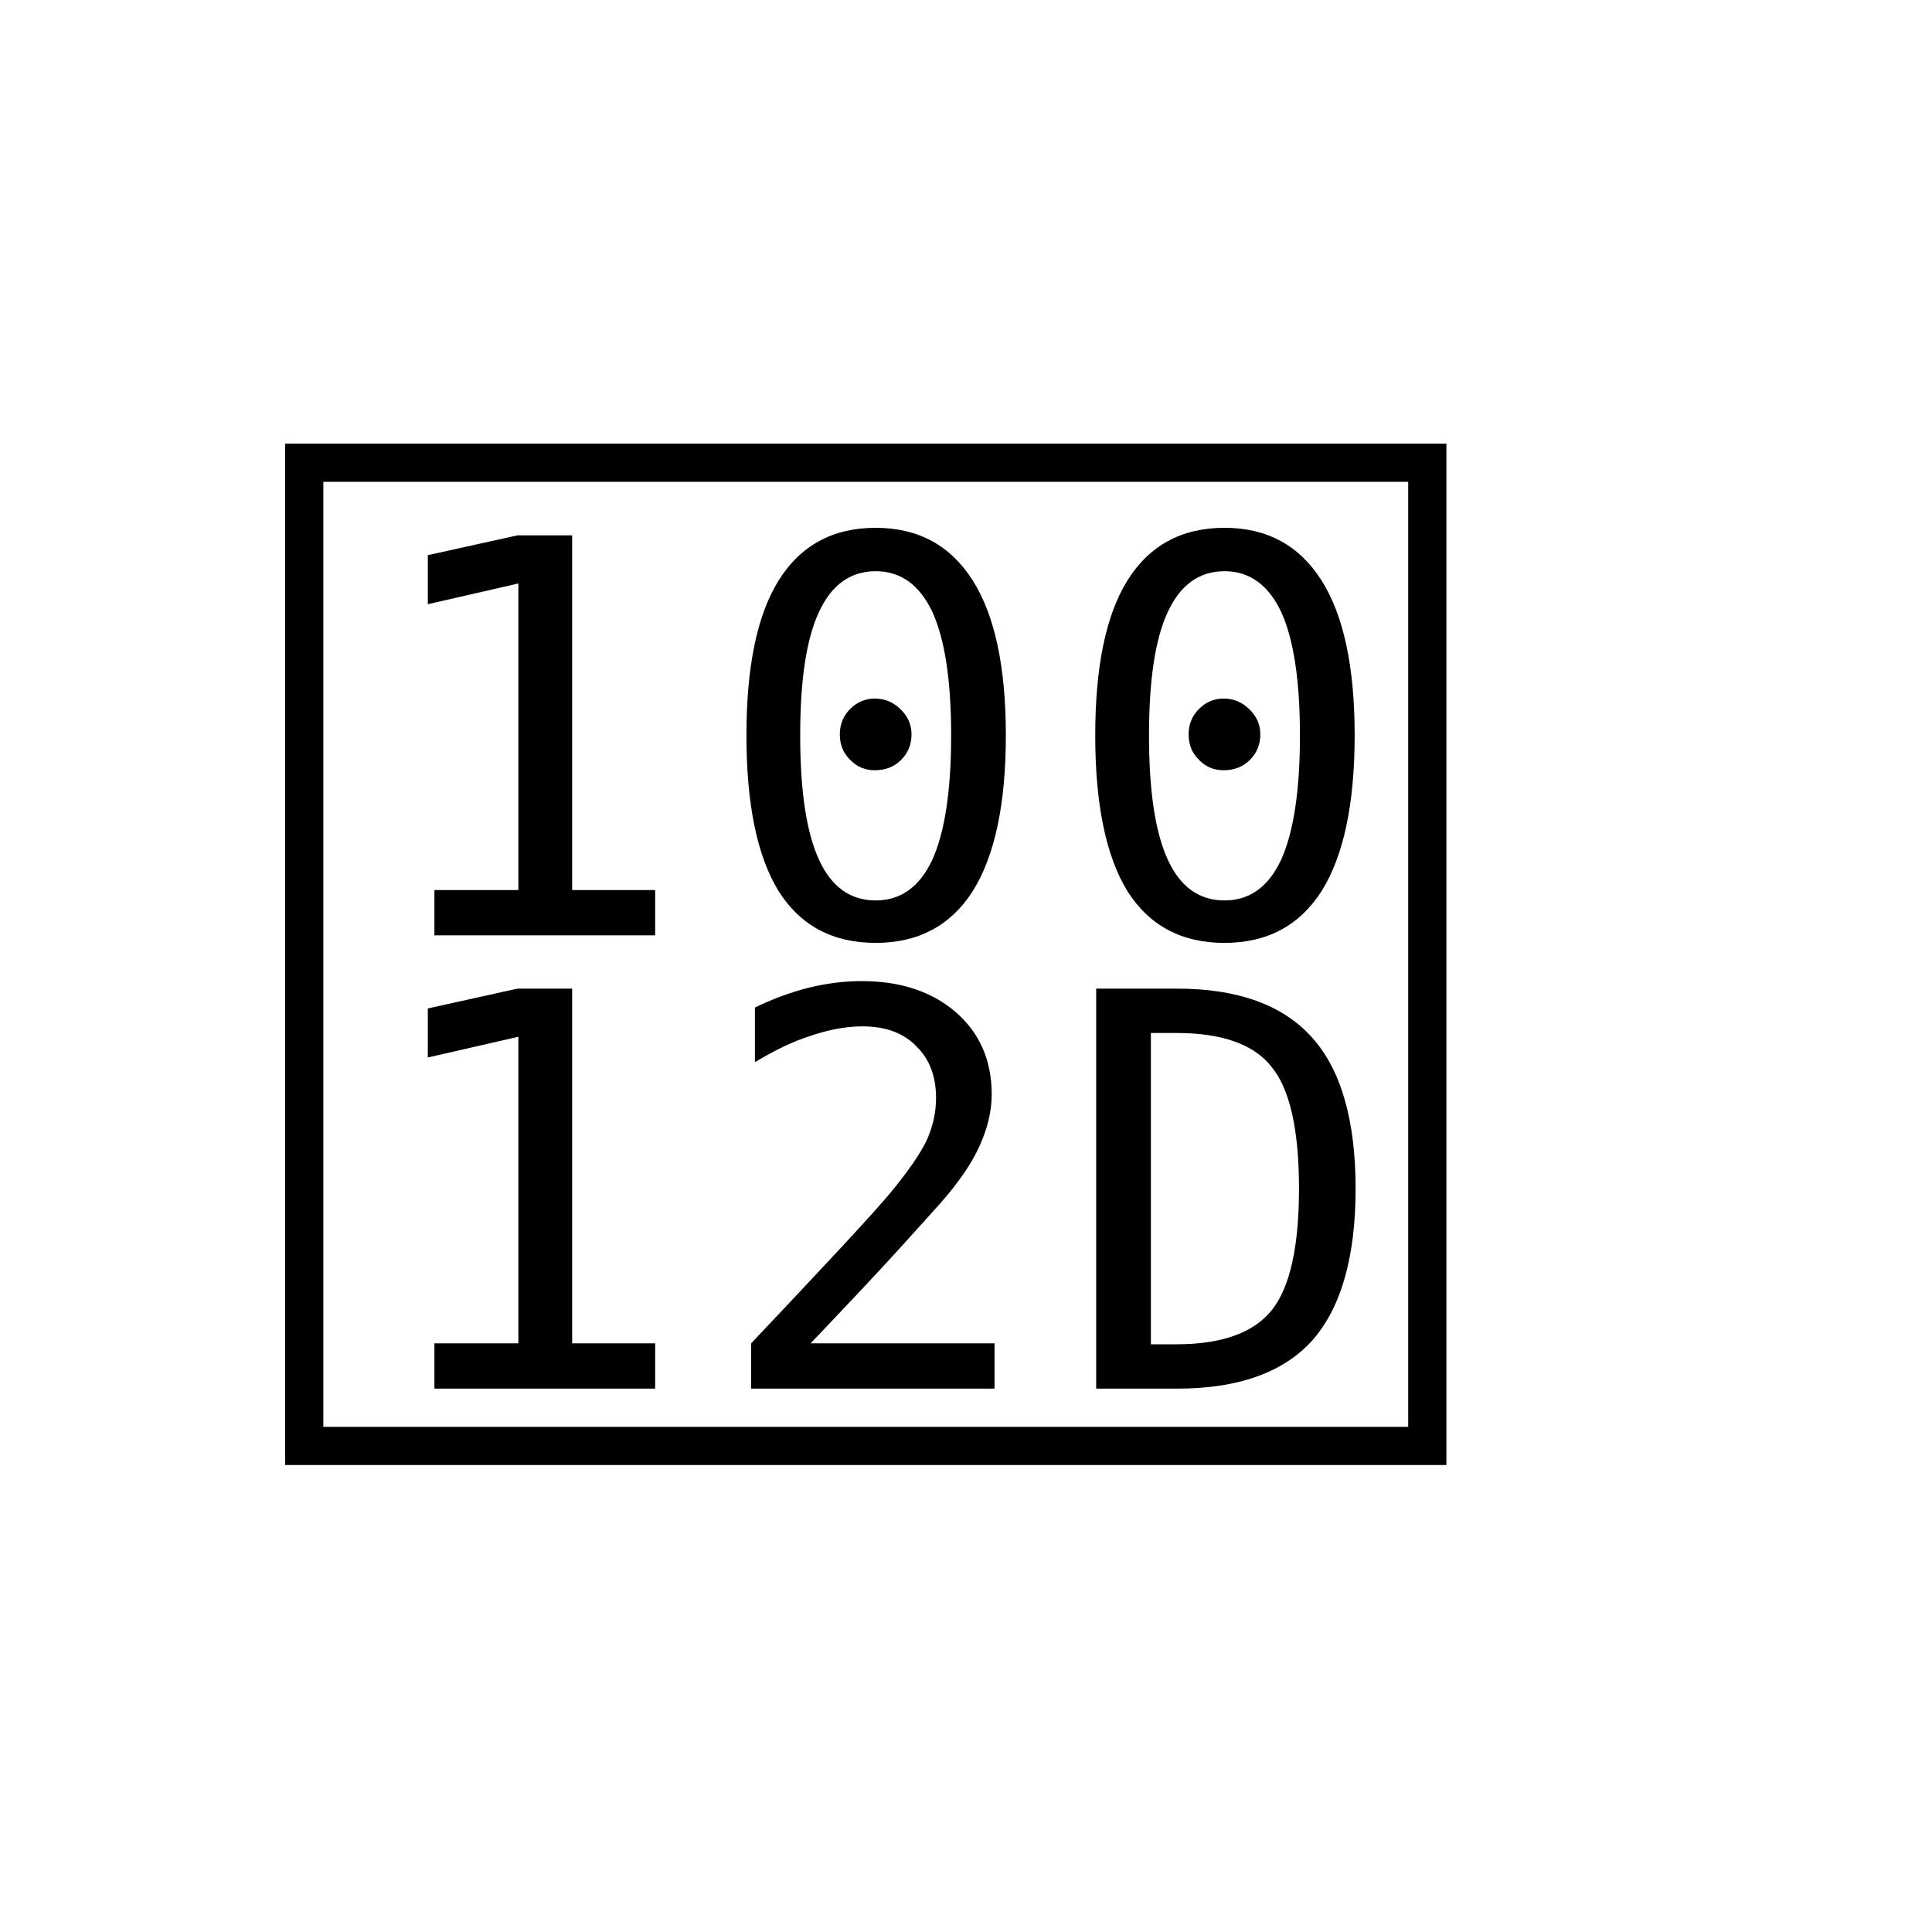
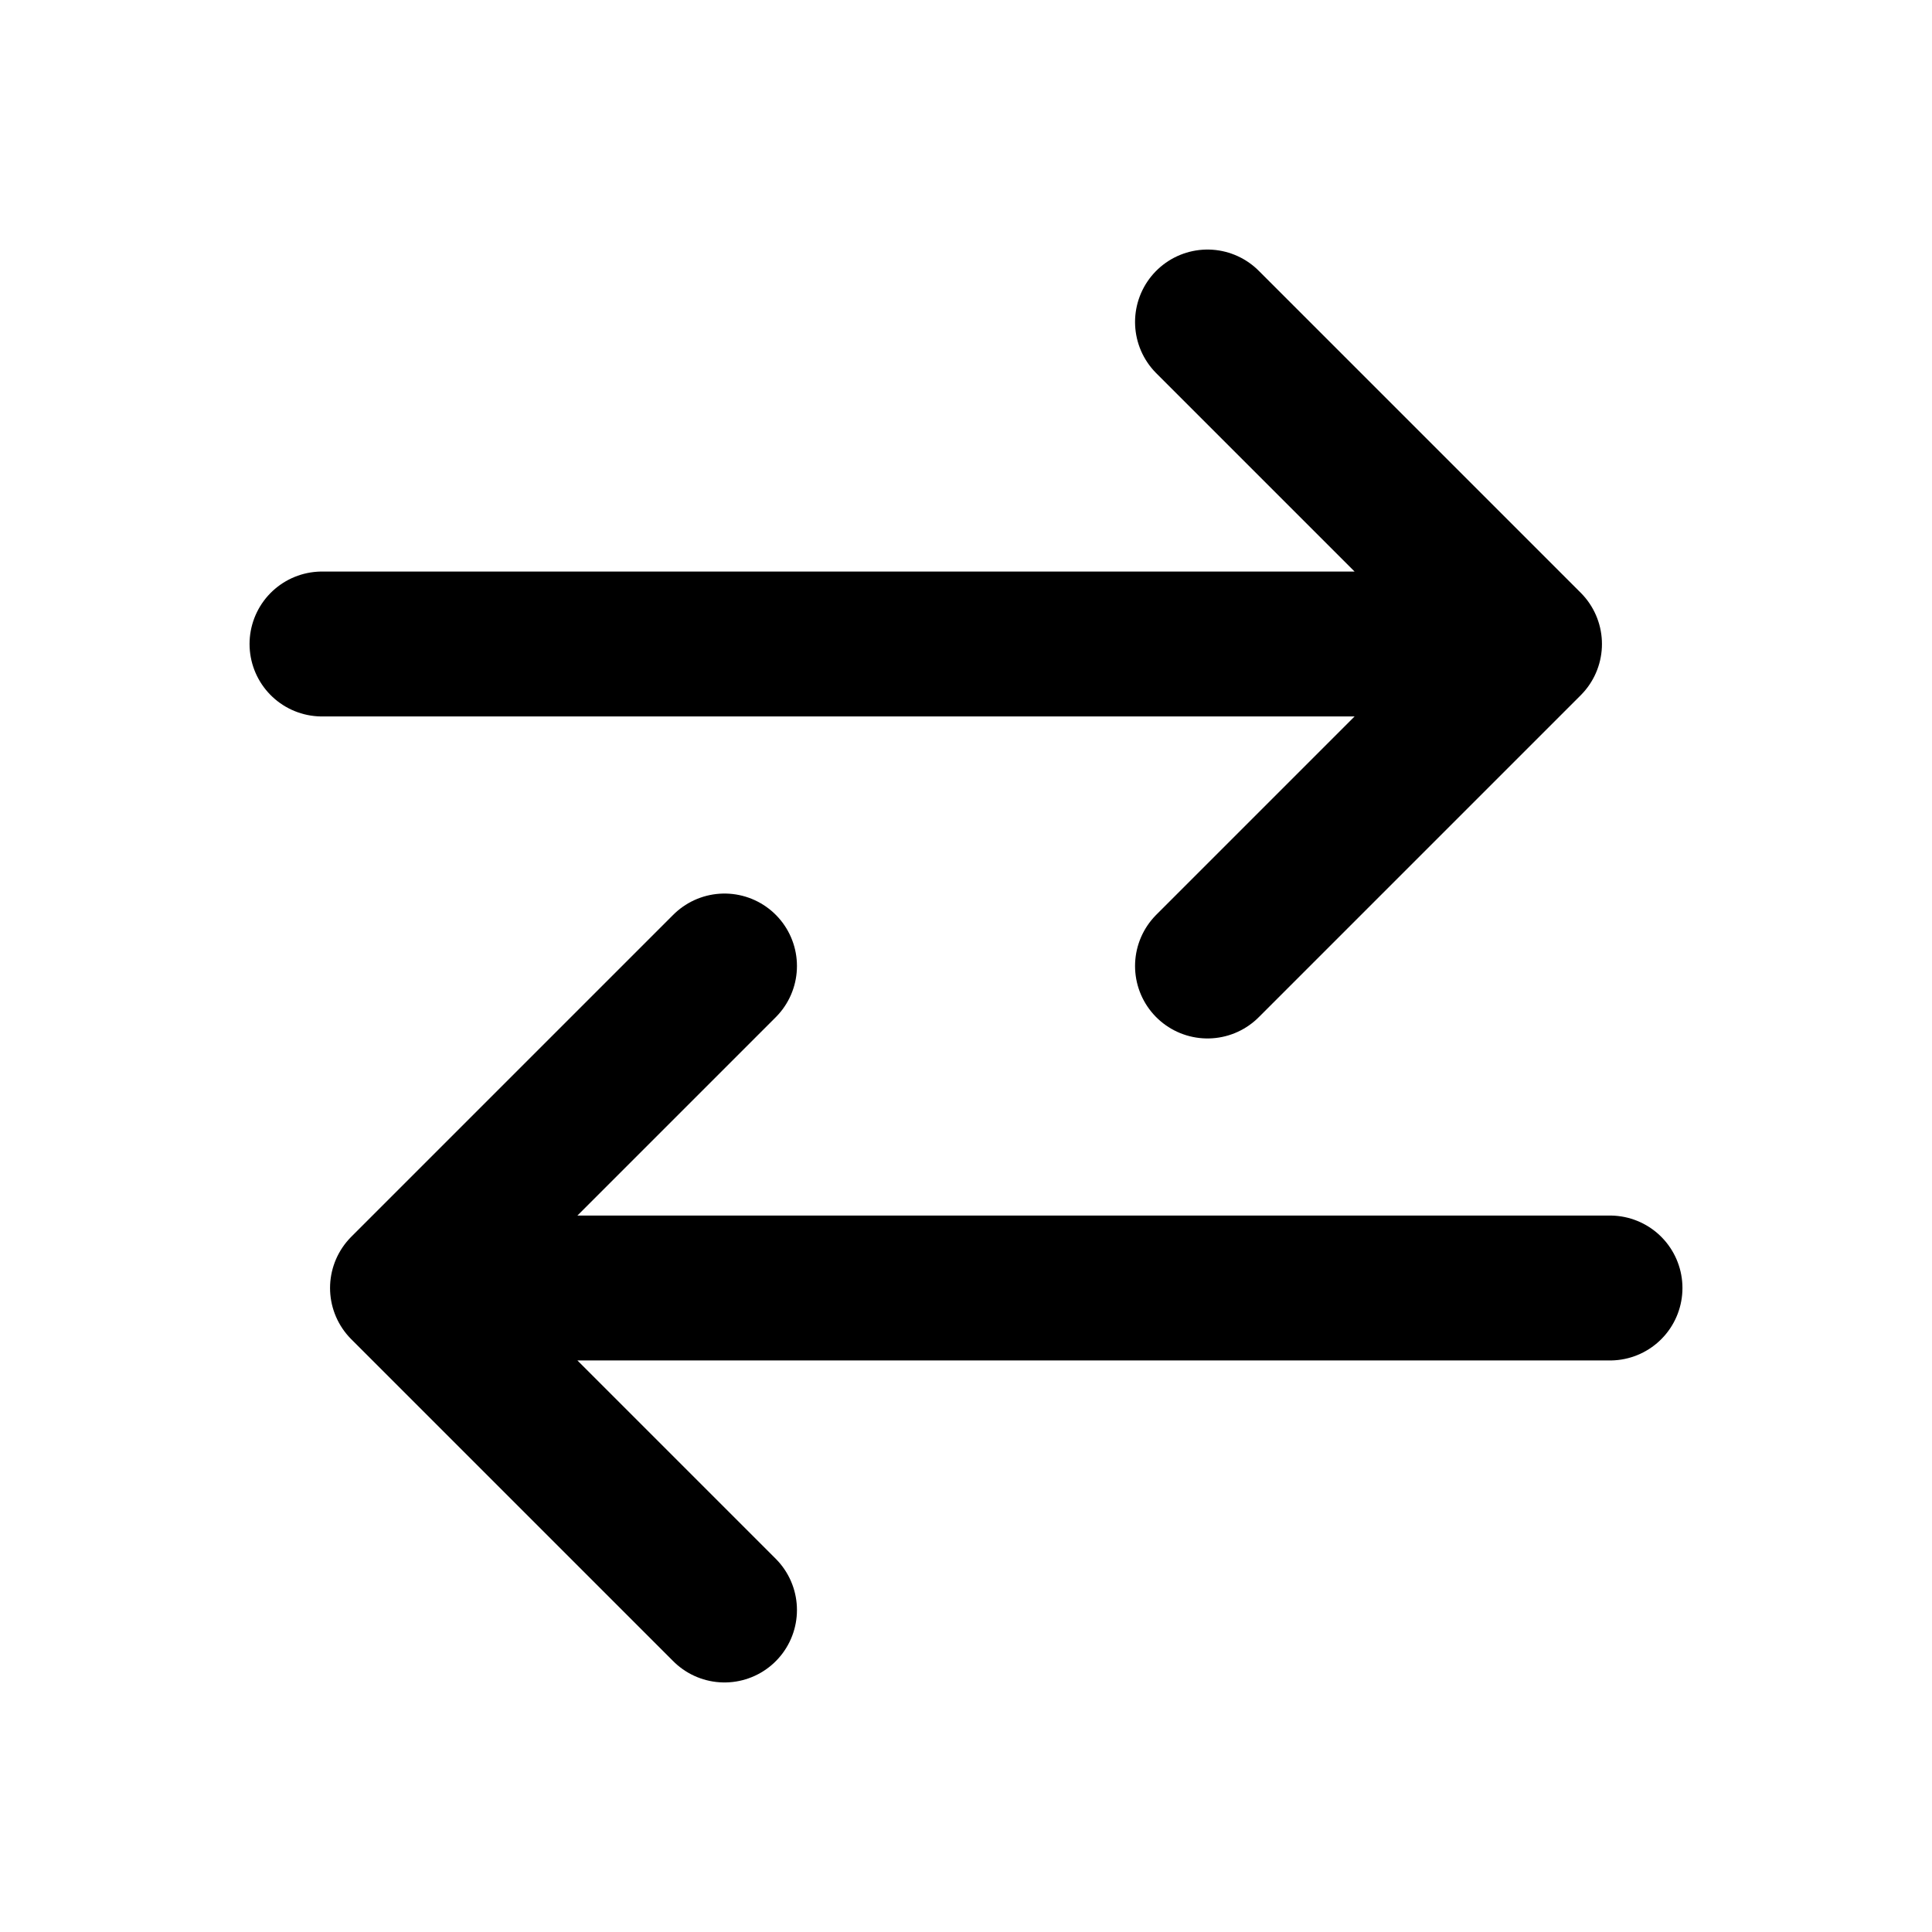
- <svg xmlns="http://www.w3.org/2000/svg" width="32px" height="32px" viewBox="0 0 32 32" version="1.1">
-   <g id="swap" stroke="none" fill="none" font-family="SFPro-Semibold, SF Pro" font-size="20" font-weight="500">
-     <text id="􀄭" fill="#000000">
-       <tspan x="4.091" y="23">􀄭</tspan>
-     </text>
-   </g>
+ <svg xmlns="http://www.w3.org/2000/svg" width="32" height="32" viewBox="0 0 24 24" aria-hidden="true">
+   <path d="M4 8h15m-4-4 4 4-4 4M20 16H5m4-4-4 4 4 4" fill="none" stroke="#000000" stroke-width="1.8" stroke-linejoin="round" stroke-linecap="round" />
</svg>
